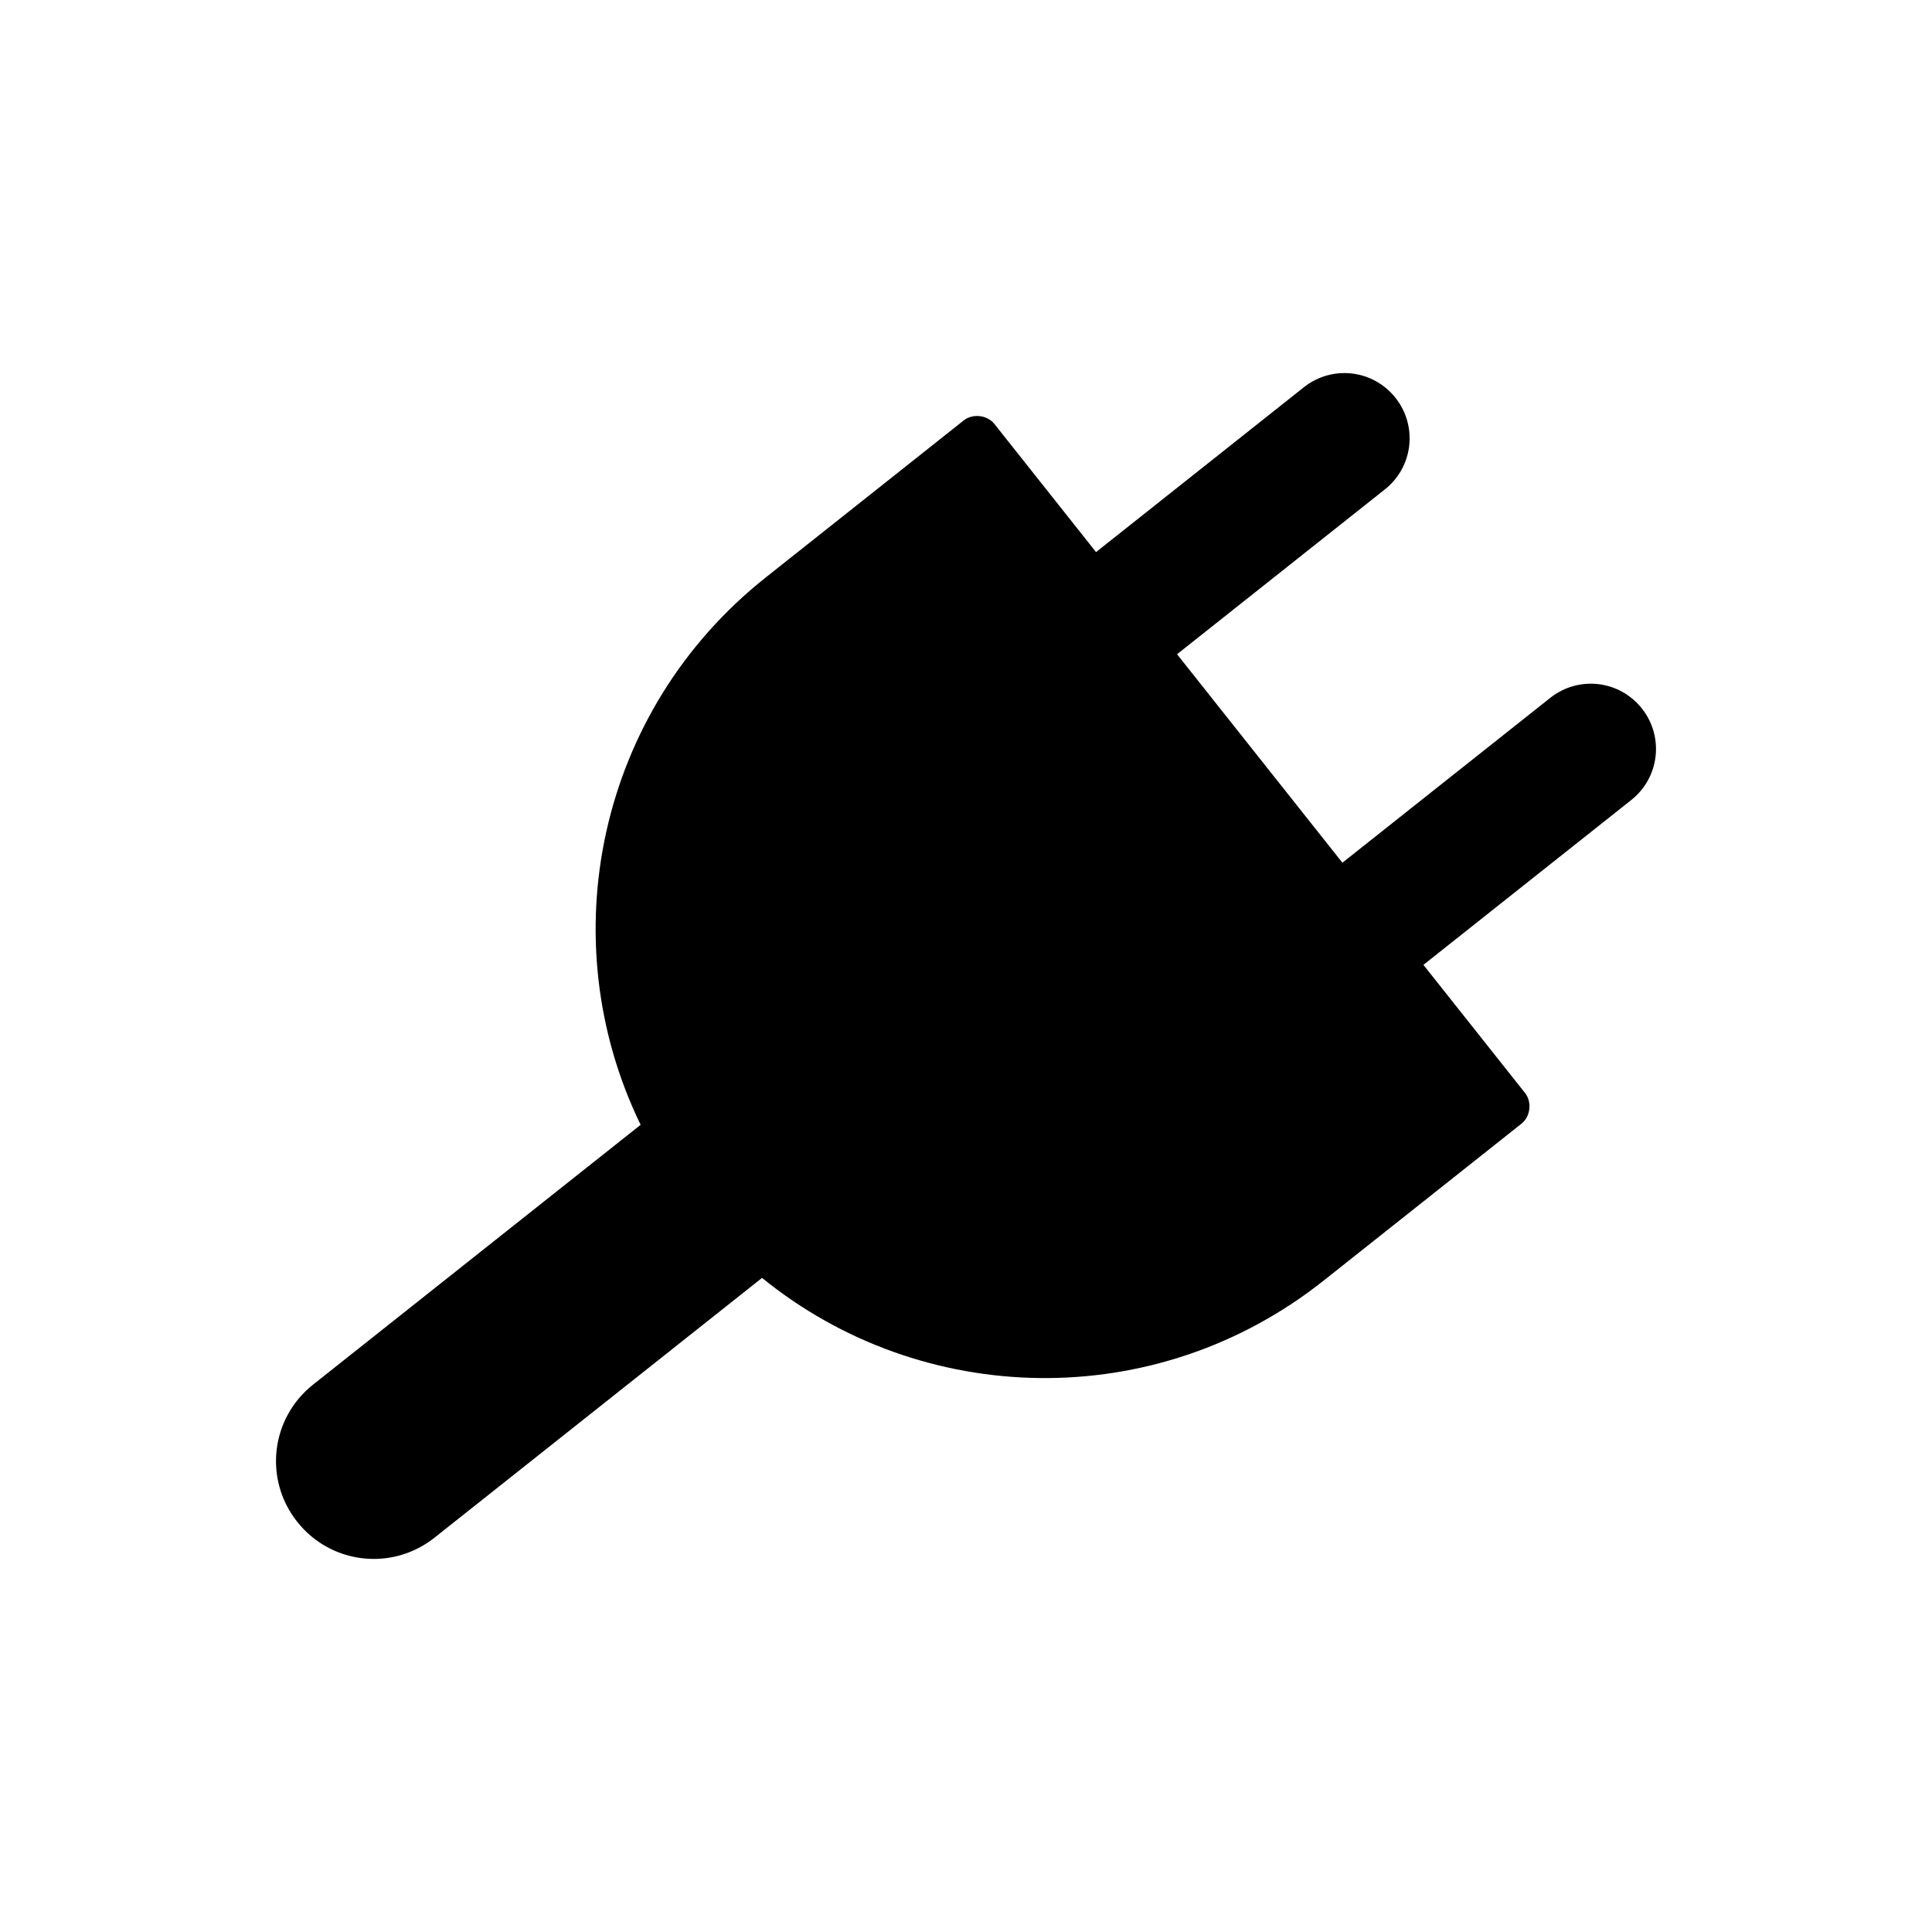
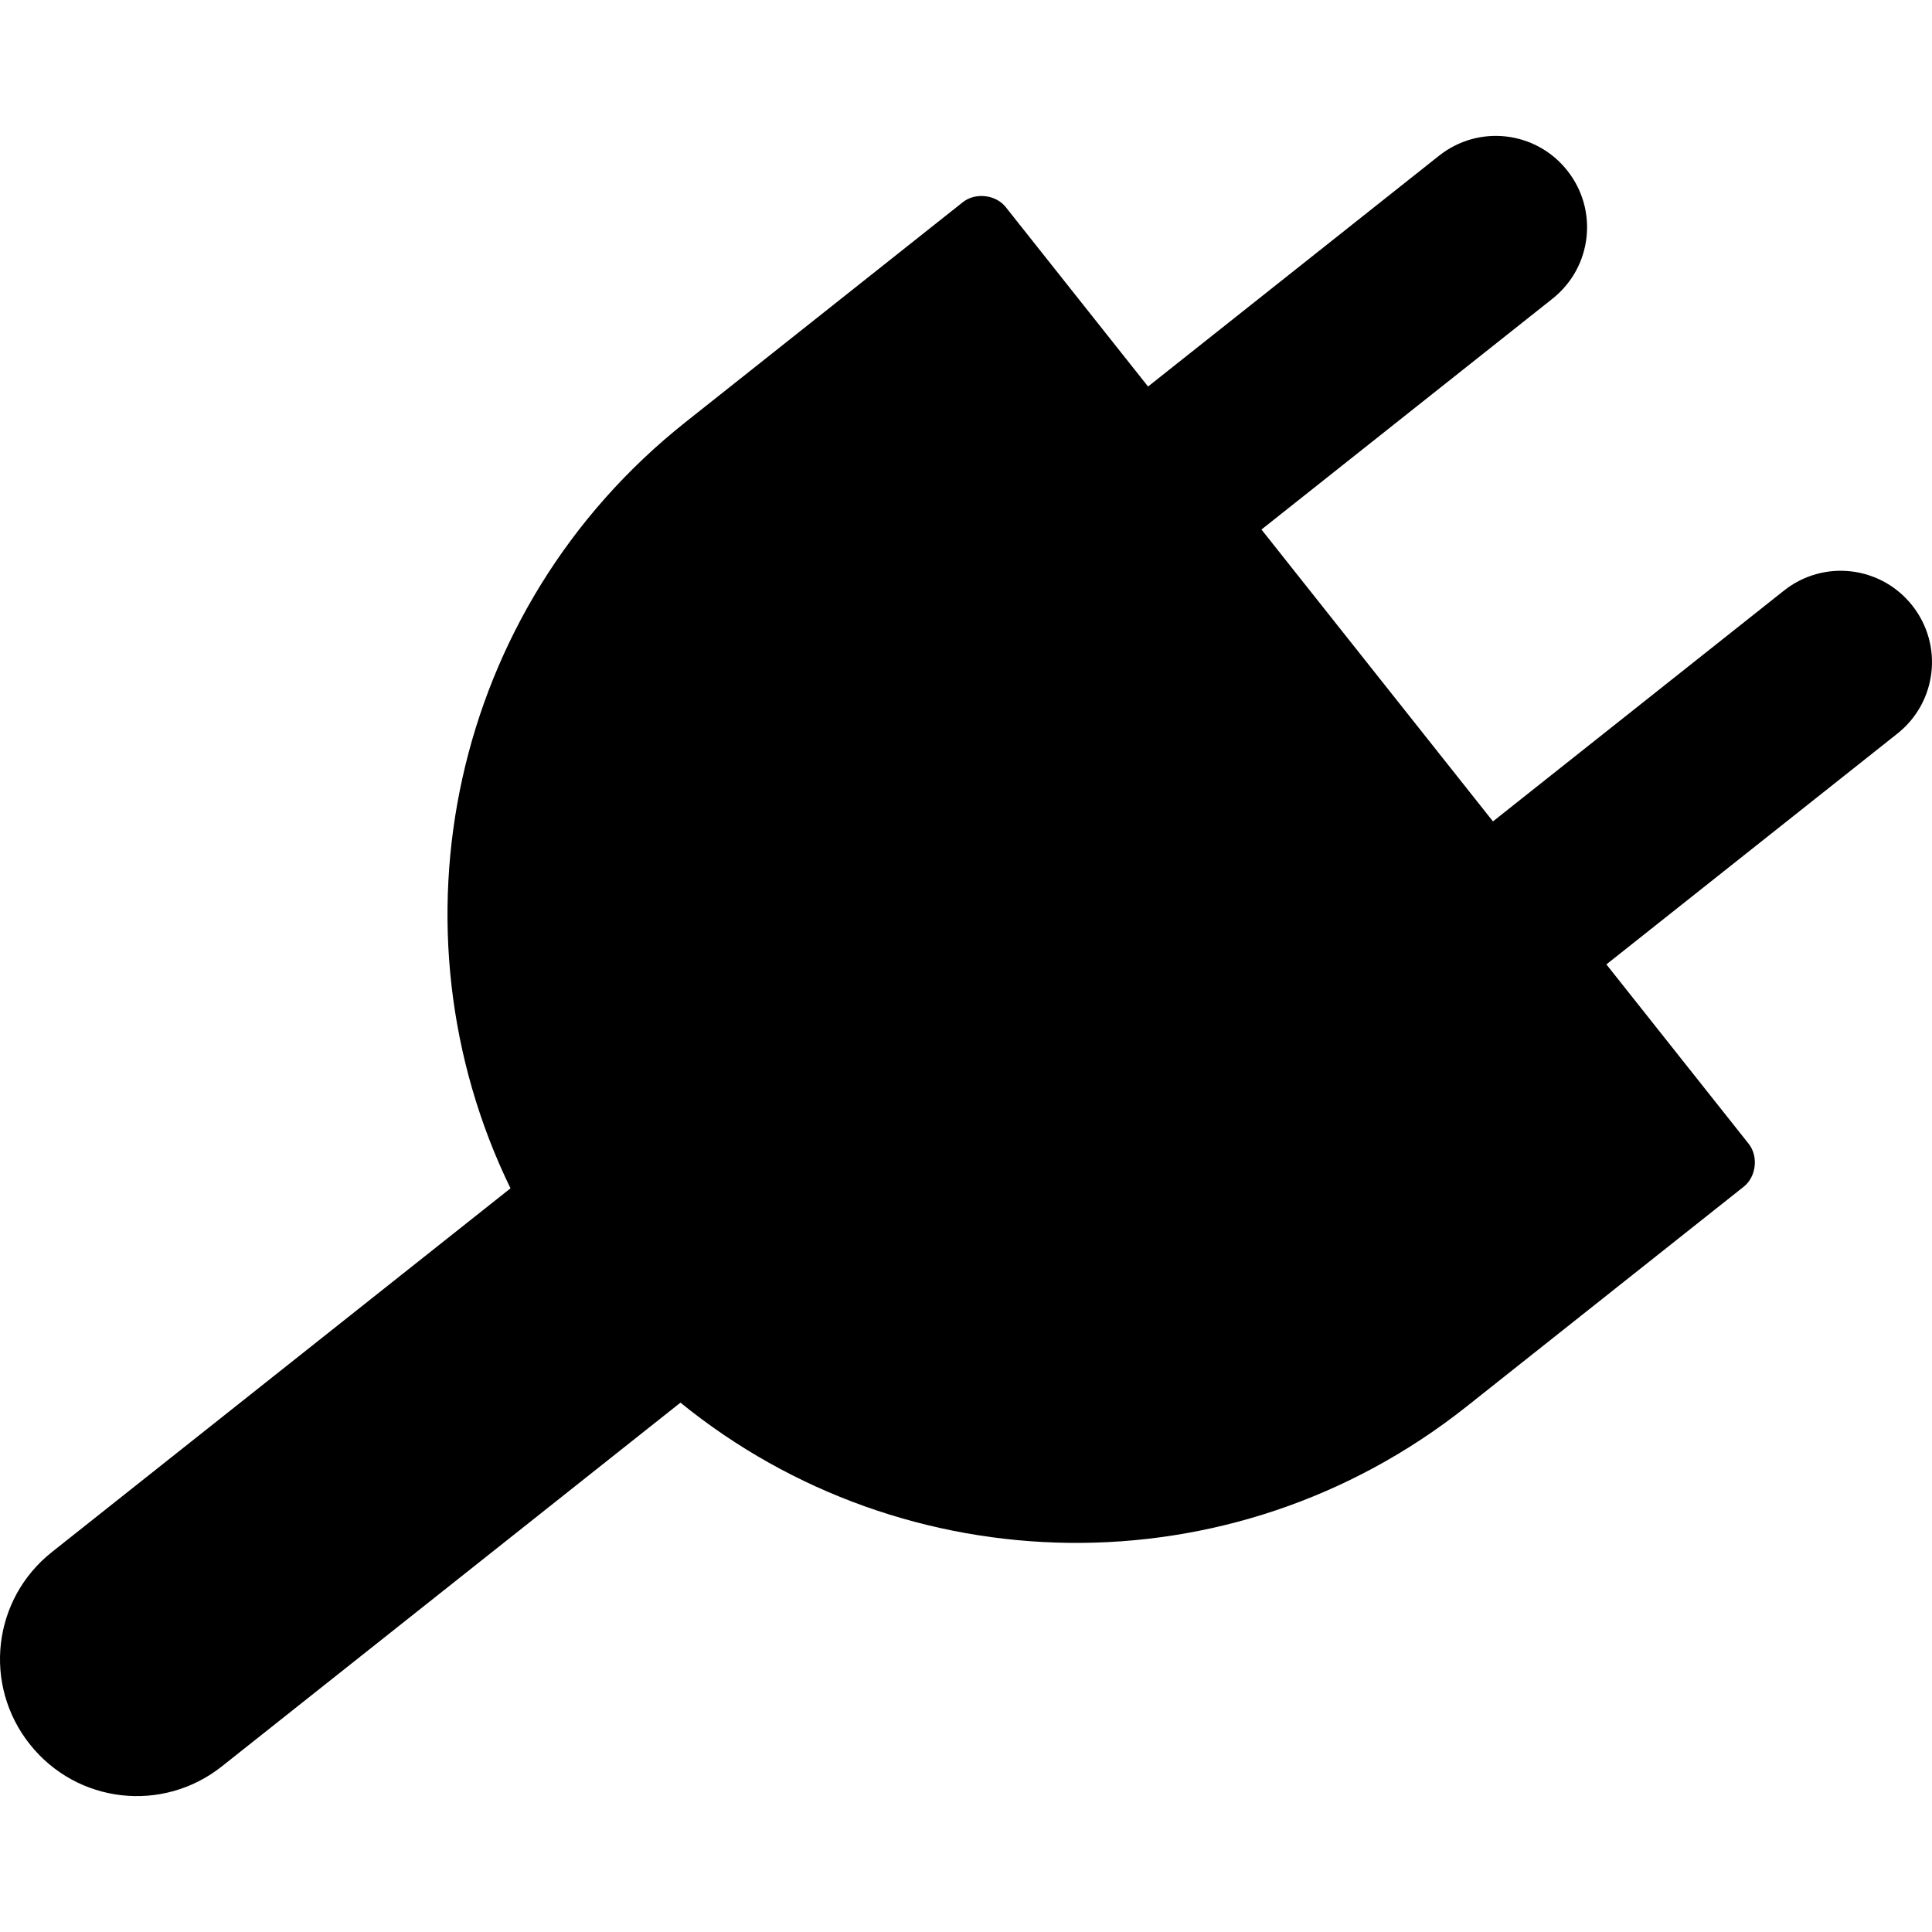
- <svg xmlns="http://www.w3.org/2000/svg" height="14" width="14" id="svg6" version="1.1" viewBox="0 0 14 14">
+ <svg xmlns="http://www.w3.org/2000/svg" viewBox="0 0 10 10" version="1.1" id="svg6" width="10" height="10">
  <defs id="defs10" />
-   <g style="stroke-width:2.661" transform="matrix(0.3757314,0,0,0.3757314,-64.03078,85.11696)" id="g4491">
-     <g style="fill:#000000;stroke-width:196.965" transform="matrix(0.01351242,0,0,0.01351242,175.9241,-220.5318)" id="g16">
-       <path style="fill:#000000;stroke-width:102.153" id="path2821" d="M 1584.116,123.375 C 1552.101,83.01 1493.766,76.28 1453.4,108.296 L 1156.742,343.585 1011.691,160.701 c -10.114,-12.806 -30.995,-15.212 -43.762,-5.048 L 685.291,379.823 C 445.235,570.219 378.144,896.683 506.769,1161.024 l -467.521,370.807 c -60.54,48.015 -70.614,135.342 -22.598,195.882 48.015,60.539 135.343,70.613 195.881,22.598 l 467.521,-370.808 c 228.109,185.435 561.274,194.443 801.331,4.045 l 282.637,-224.17 c 12.806,-10.114 15.211,-30.997 5.048,-43.763 l -145.051,-182.884 296.658,-235.289 c 40.366,-32.016 47.096,-90.349 15.08,-130.716 -32.015,-40.365 -90.35,-47.094 -130.715,-15.079 l -296.658,235.289 -236.004,-297.558 296.657,-235.289 c 40.366,-32.015 47.096,-90.35 15.081,-130.715 z" />
+   <g id="g4491" transform="matrix(0.3757314,0,0,0.3757314,-66.03078,83.11696)" style="stroke-width:2.661">
+     <g id="g16" transform="matrix(0.01351242,0,0,0.01351242,175.9241,-220.5318)" style="fill:#000000;stroke-width:196.965">
+       <path d="M 1584.116,123.375 C 1552.101,83.01 1493.766,76.28 1453.4,108.296 L 1156.742,343.585 1011.691,160.701 c -10.114,-12.806 -30.995,-15.212 -43.762,-5.048 L 685.291,379.823 C 445.235,570.219 378.144,896.683 506.769,1161.024 l -467.521,370.807 c -60.54,48.015 -70.614,135.342 -22.598,195.882 48.015,60.539 135.343,70.613 195.881,22.598 l 467.521,-370.808 c 228.109,185.435 561.274,194.443 801.331,4.045 l 282.637,-224.17 c 12.806,-10.114 15.211,-30.997 5.048,-43.763 l -145.051,-182.884 296.658,-235.289 c 40.366,-32.016 47.096,-90.349 15.08,-130.716 -32.015,-40.365 -90.35,-47.094 -130.715,-15.079 l -296.658,235.289 -236.004,-297.558 296.657,-235.289 c 40.366,-32.015 47.096,-90.35 15.081,-130.715 z" id="path2821" style="fill:#000000;stroke-width:102.153" />
    </g>
  </g>
</svg>
